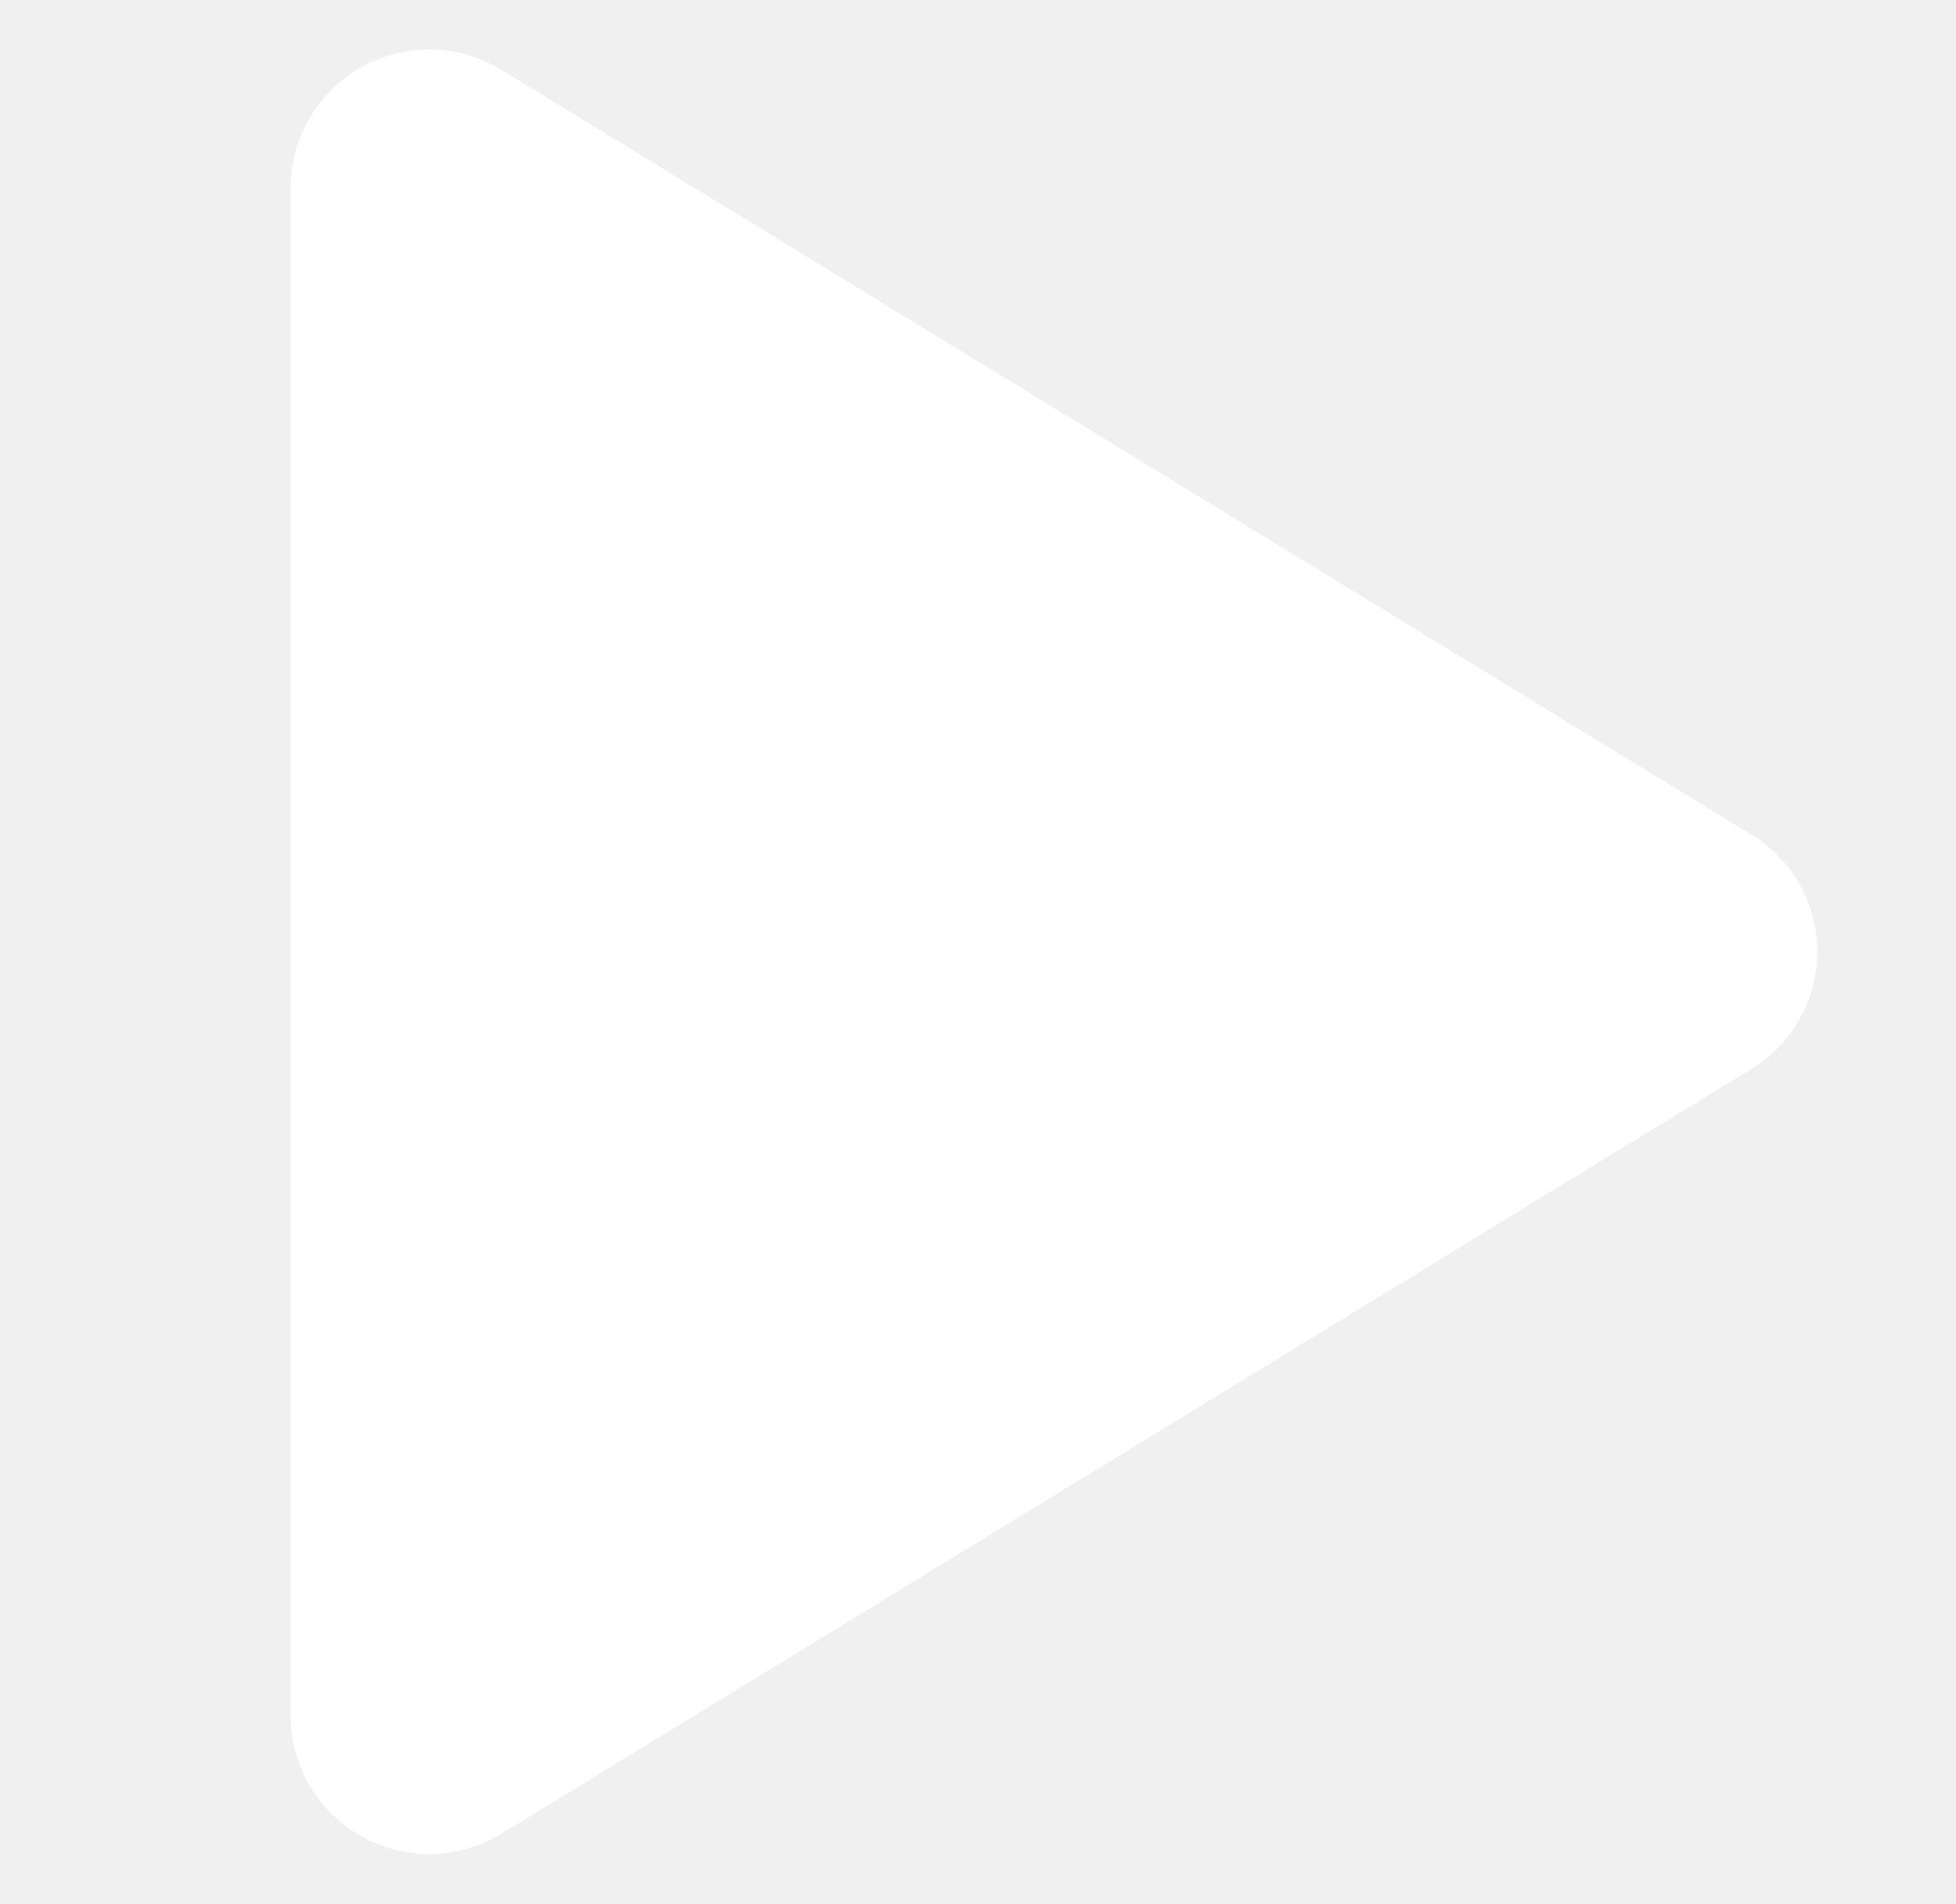
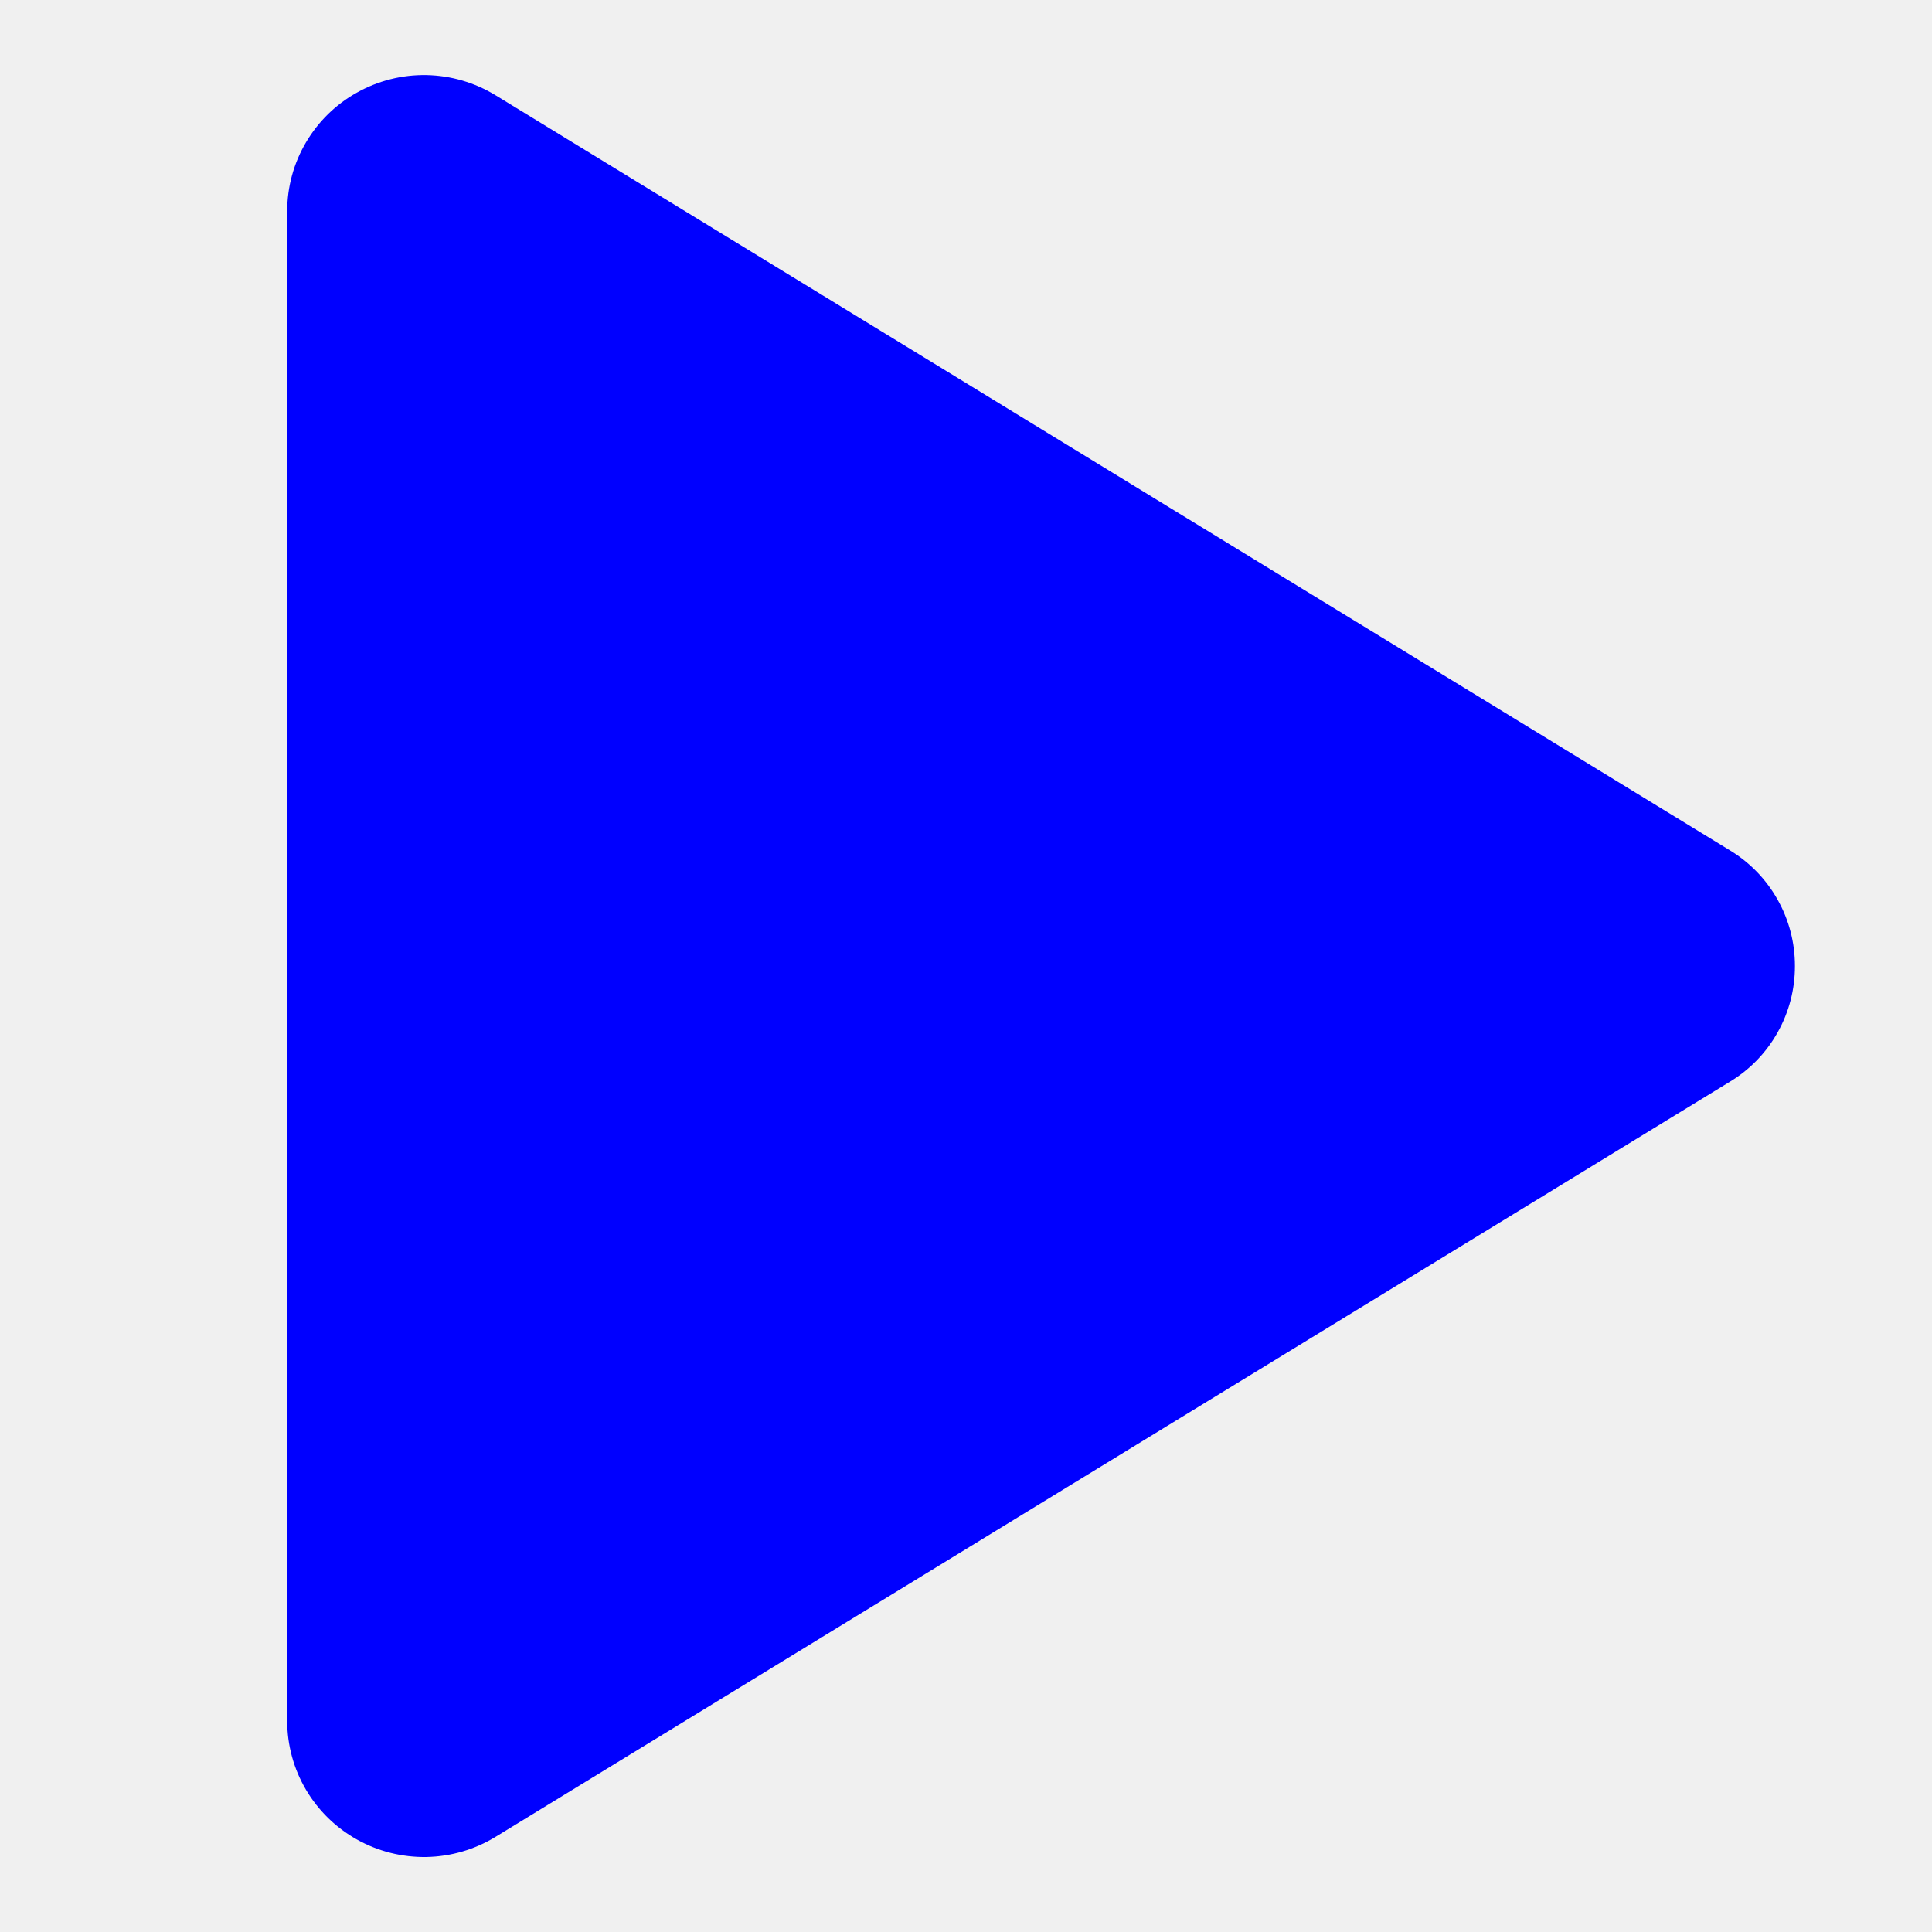
- <svg xmlns="http://www.w3.org/2000/svg" width="37" height="36" viewBox="0 0 37 36" fill="none">
-   <path d="M34.375 18C34.376 18.446 34.262 18.884 34.043 19.272C33.825 19.661 33.51 19.986 33.128 20.216L9.49 34.677C9.091 34.921 8.635 35.054 8.168 35.063C7.701 35.072 7.239 34.955 6.832 34.726C6.429 34.501 6.093 34.172 5.859 33.773C5.624 33.375 5.501 32.921 5.5 32.459V3.541C5.501 3.079 5.624 2.625 5.859 2.227C6.093 1.828 6.429 1.499 6.832 1.274C7.239 1.045 7.701 0.929 8.168 0.937C8.635 0.946 9.091 1.079 9.49 1.323L33.128 15.784C33.51 16.014 33.825 16.339 34.043 16.728C34.262 17.116 34.376 17.554 34.375 18Z" fill="white" />
+ <svg xmlns="http://www.w3.org/2000/svg" width="37" height="37" viewBox="0 0 37 37" fill="none">
+   <path d="M34.375 18.501C34.376 18.947 34.262 19.385 34.043 19.773C33.825 20.162 33.51 20.487 33.128 20.717L9.49 35.178C9.091 35.422 8.635 35.555 8.168 35.564C7.701 35.572 7.239 35.456 6.832 35.227C6.429 35.001 6.093 34.672 5.859 34.274C5.624 33.876 5.501 33.422 5.5 32.96V4.042C5.501 3.58 5.624 3.126 5.859 2.728C6.093 2.329 6.429 2 6.832 1.775C7.239 1.546 7.701 1.429 8.168 1.438C8.635 1.447 9.091 1.58 9.49 1.824L33.128 16.284C33.51 16.515 33.825 16.84 34.043 17.229C34.262 17.617 34.376 18.055 34.375 18.501Z" fill="#0000FF" />
</svg>
